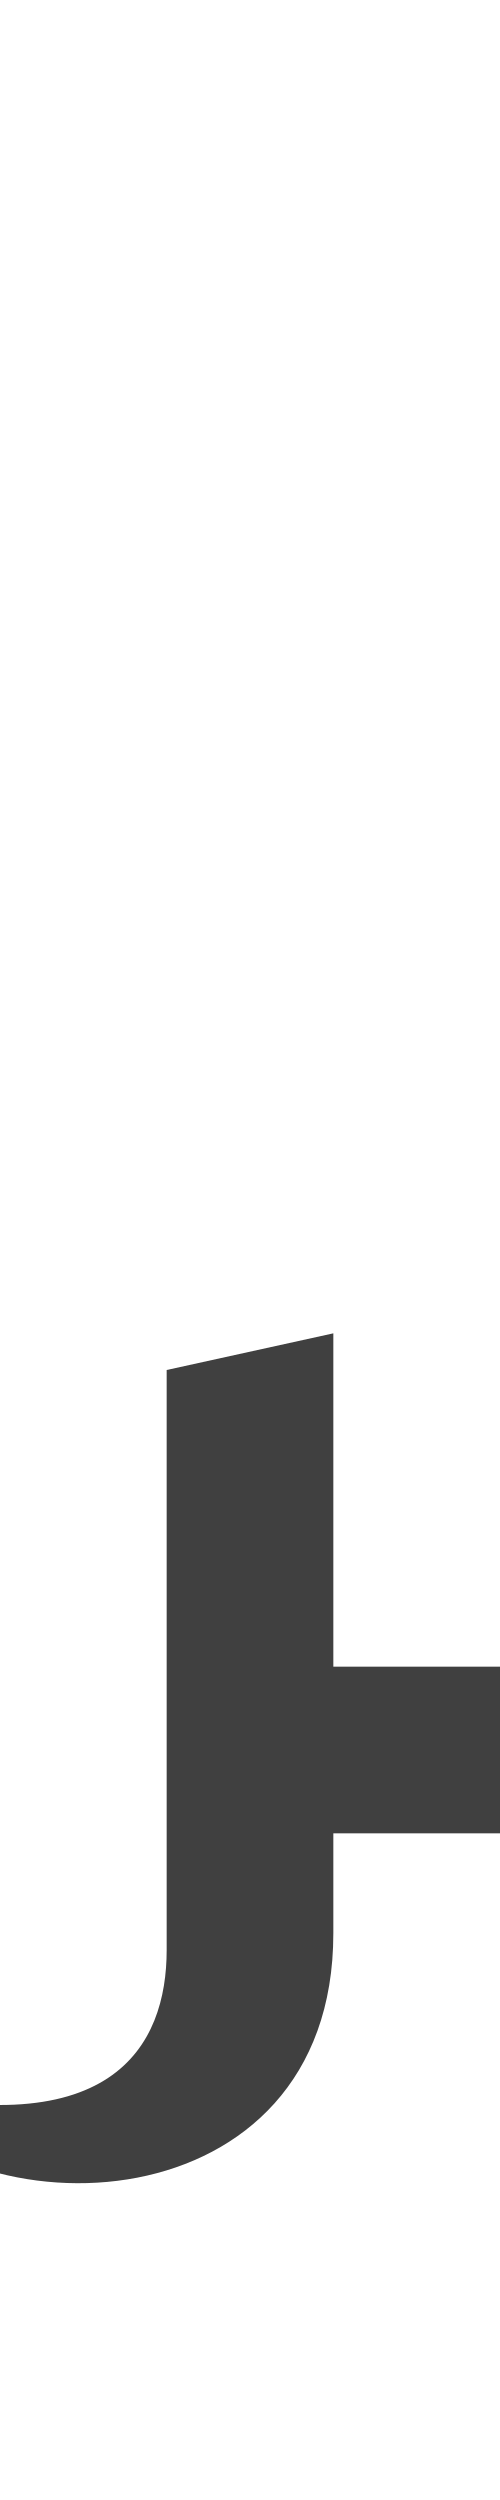
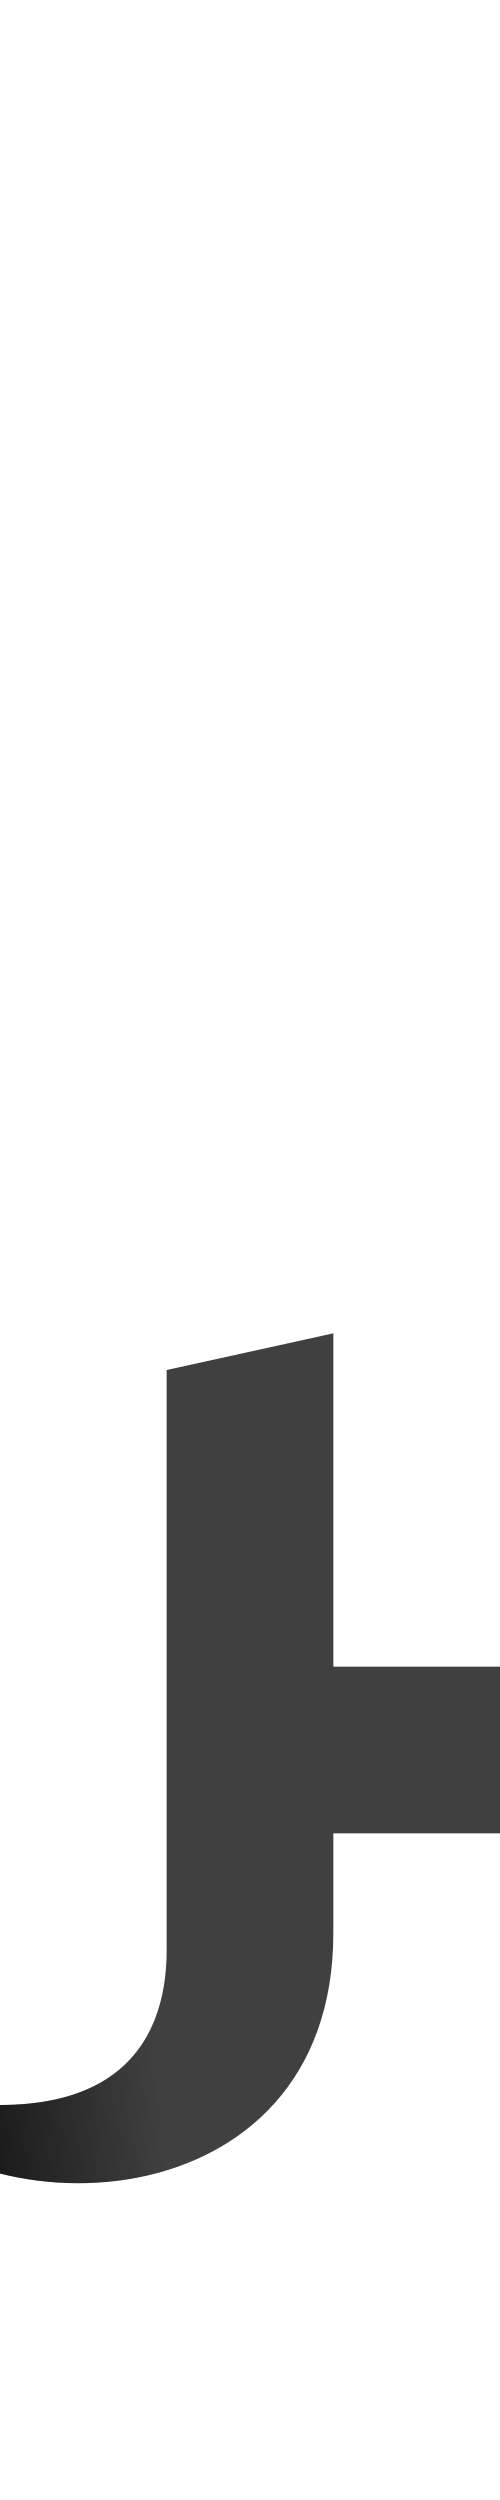
- <svg xmlns="http://www.w3.org/2000/svg" version="1.1" viewBox="0 0 300.0 1500.0" width="300.0" height="1500.0">
-   <g transform="matrix(1 0 0 -1 0 1100.0)">
-     <path fill="#404040" d="M174.0 0.0H320.0V100.0H174.0V0.0ZM150.0 500.0ZM110.0 -284.0ZM140.0 440.0ZM150.0 500.0ZM110.0 -270.0ZM-85.0 -150.0C-19.0 -244.0 200.0 -237.0 200.0 -60.0V300.0L100.0 278.0V-70.0C100.0 -127.0 68.0 -191.0 -85.0 -150.0Z" />
+ <svg xmlns="http://www.w3.org/2000/svg" xmlns:xlink="http://www.w3.org/1999/xlink" version="1.1" viewBox="0 0 300.0 1500.0" width="300.0" height="1500.0" id="svg1424">
+   <defs id="defs1426">
+     <linearGradient xlink:href="#linearGradient1523" id="linearGradient1525" x1="-82.987" y1="-148.254" x2="93.289" y2="-130.133" gradientUnits="userSpaceOnUse" />
+     <linearGradient id="linearGradient1523">
+       <stop style="stop-color:#000000;stop-opacity:1;" offset="0" id="stop1519" />
+       <stop style="stop-color:#000000;stop-opacity:0;" offset="1" id="stop1521" />
+     </linearGradient>
+     <linearGradient xlink:href="#linearGradient1523" id="linearGradient1699" gradientUnits="userSpaceOnUse" x1="-82.987" y1="-148.254" x2="93.289" y2="-130.133" />
+   </defs>
+   <g transform="matrix(1 0 0 -1 0 1100.0)" id="g1422">
+     <path fill="#404040" d="M174.0 0.0H320.0V100.0H174.0V0.0ZM150.0 500.0ZM110.0 -284.0ZM140.0 440.0ZM150.0 500.0ZM110.0 -270.0ZM-85.0 -150.0C-19.0 -244.0 200.0 -237.0 200.0 -60.0V300.0L100.0 278.0V-70.0C100.0 -127.0 68.0 -191.0 -85.0 -150.0Z" id="path1420" />
+   </g>
+   <g transform="matrix(1,0,0,-1,0,1100)" id="g1442" style="fill:url(#linearGradient1525);fill-opacity:1">
+     <path fill="#404040" d="m -85,-150 c 66,-94 285,-87 285,90 V 300 L 100,278 V -70 c 0,-57 -32,-121 -185,-80 z" id="path1440" style="fill:url(#linearGradient1699);fill-opacity:1" />
  </g>
</svg>
